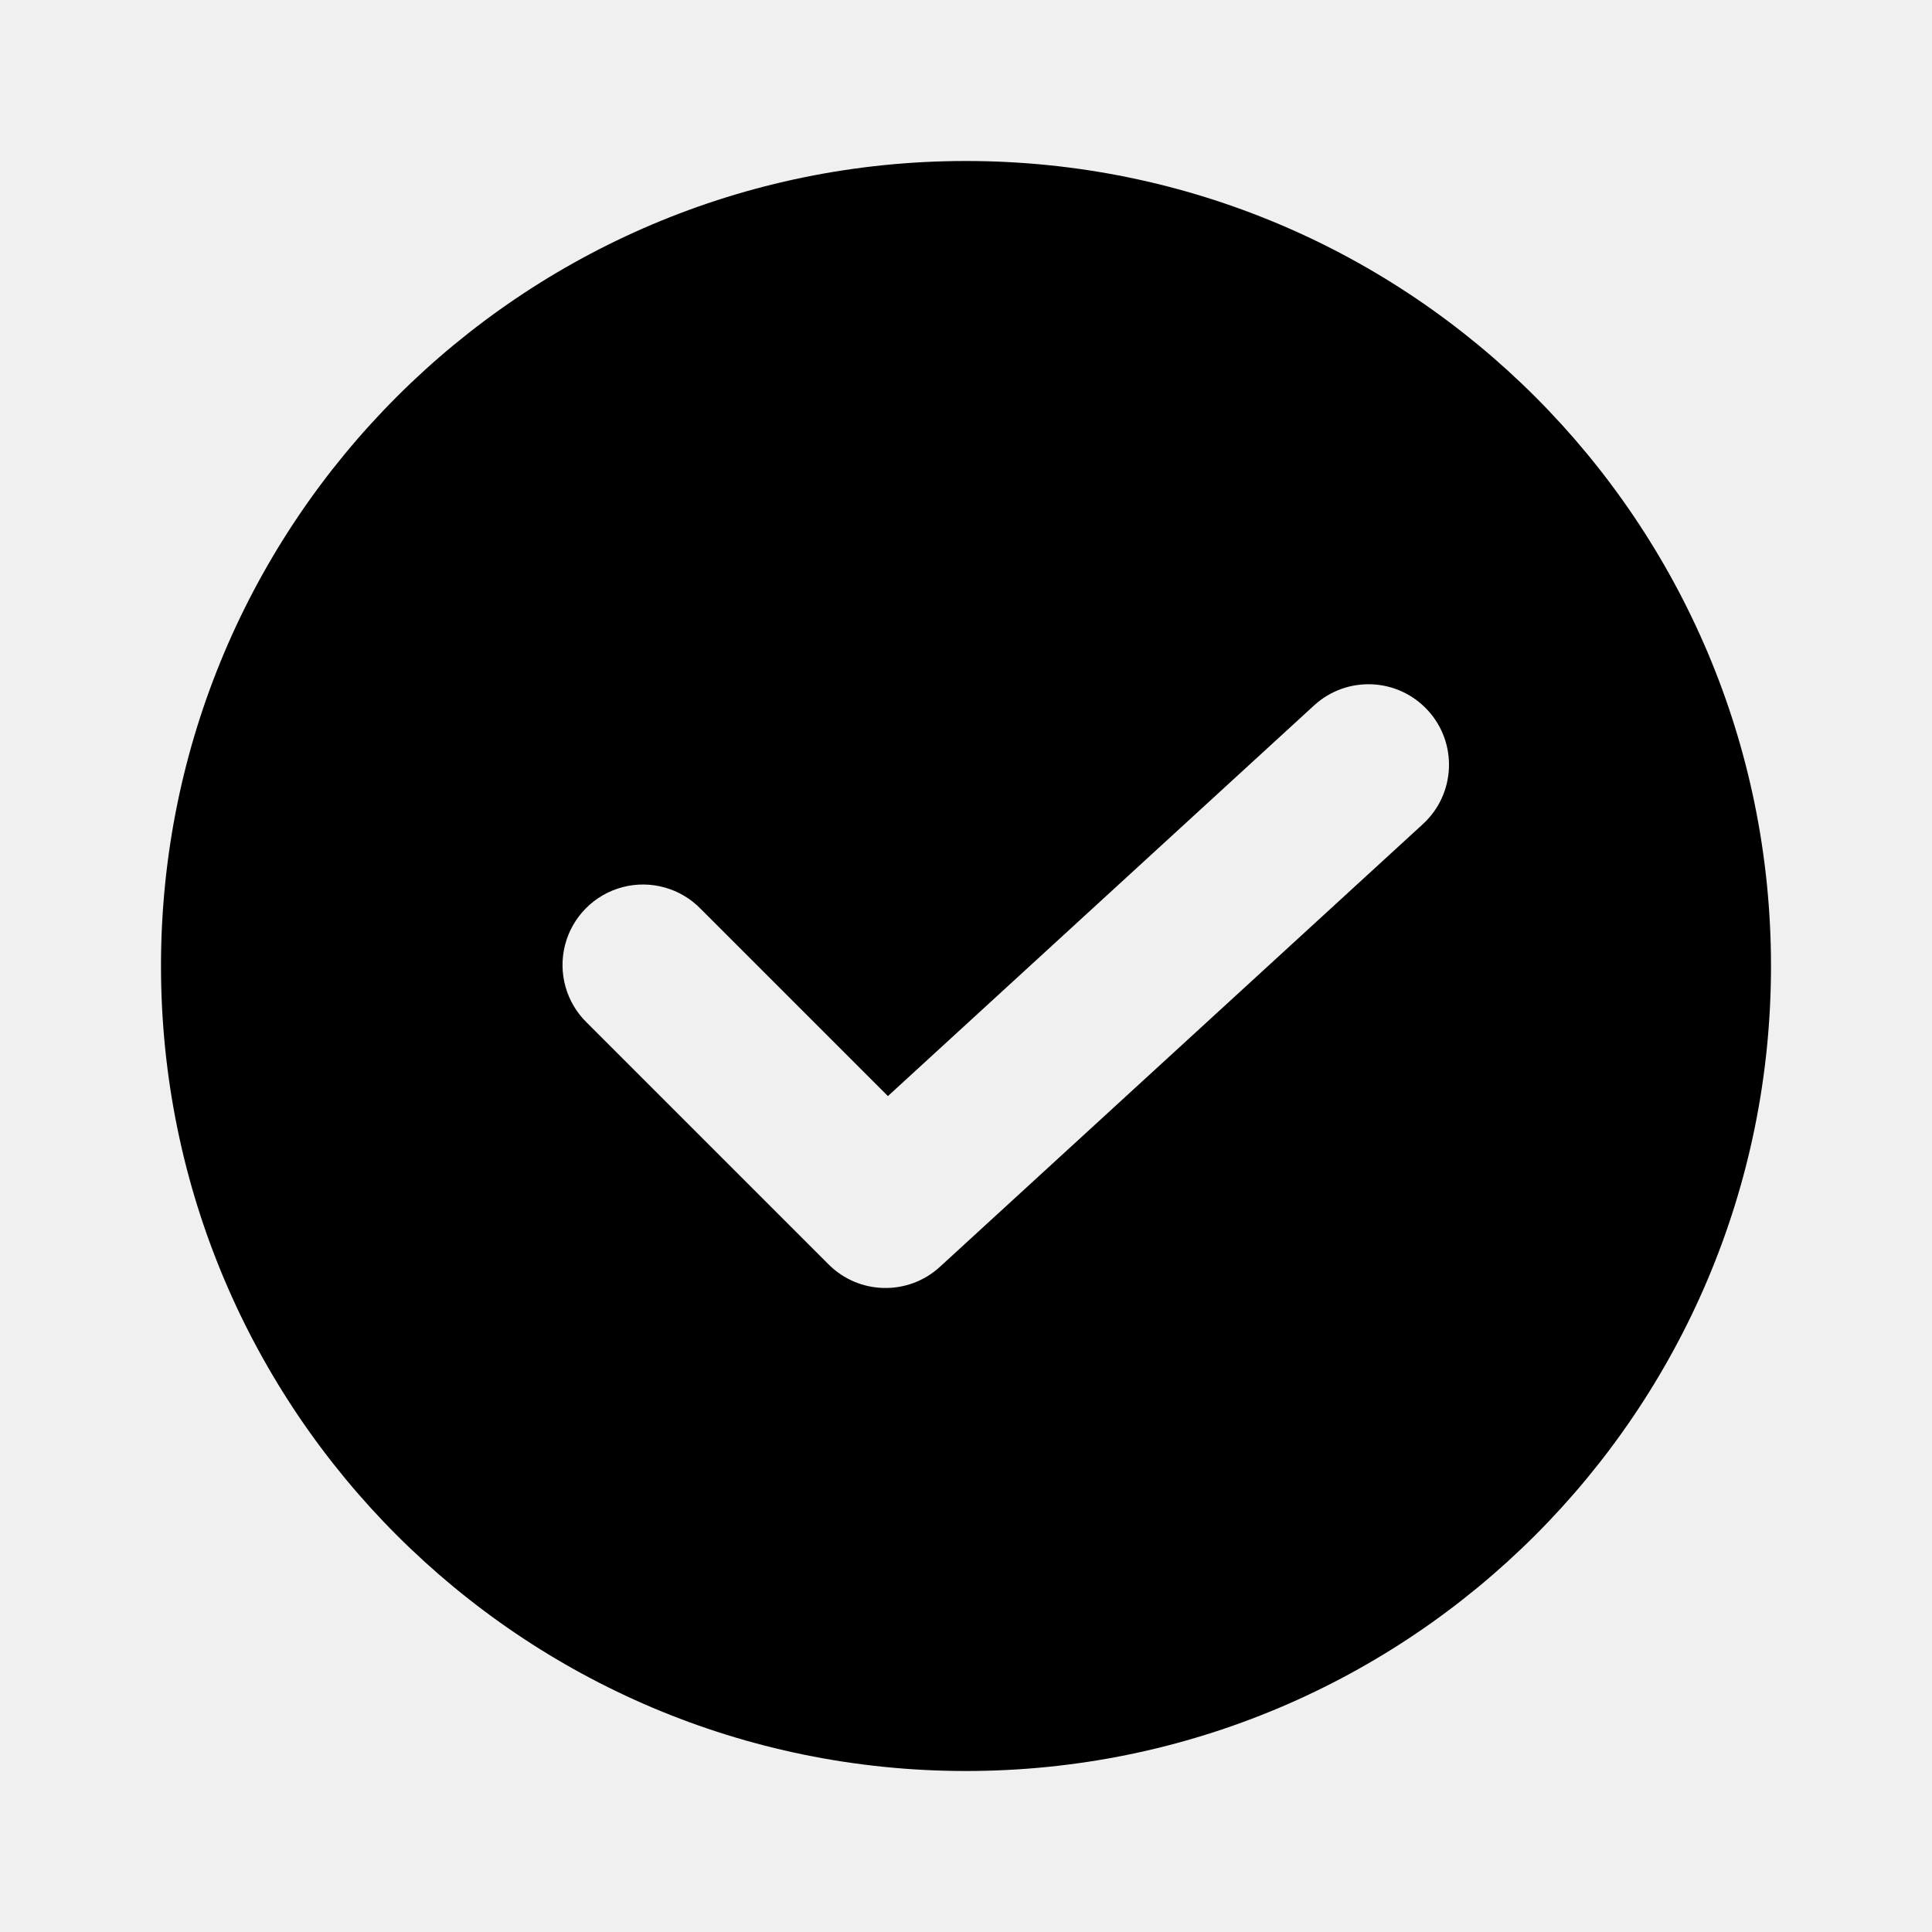
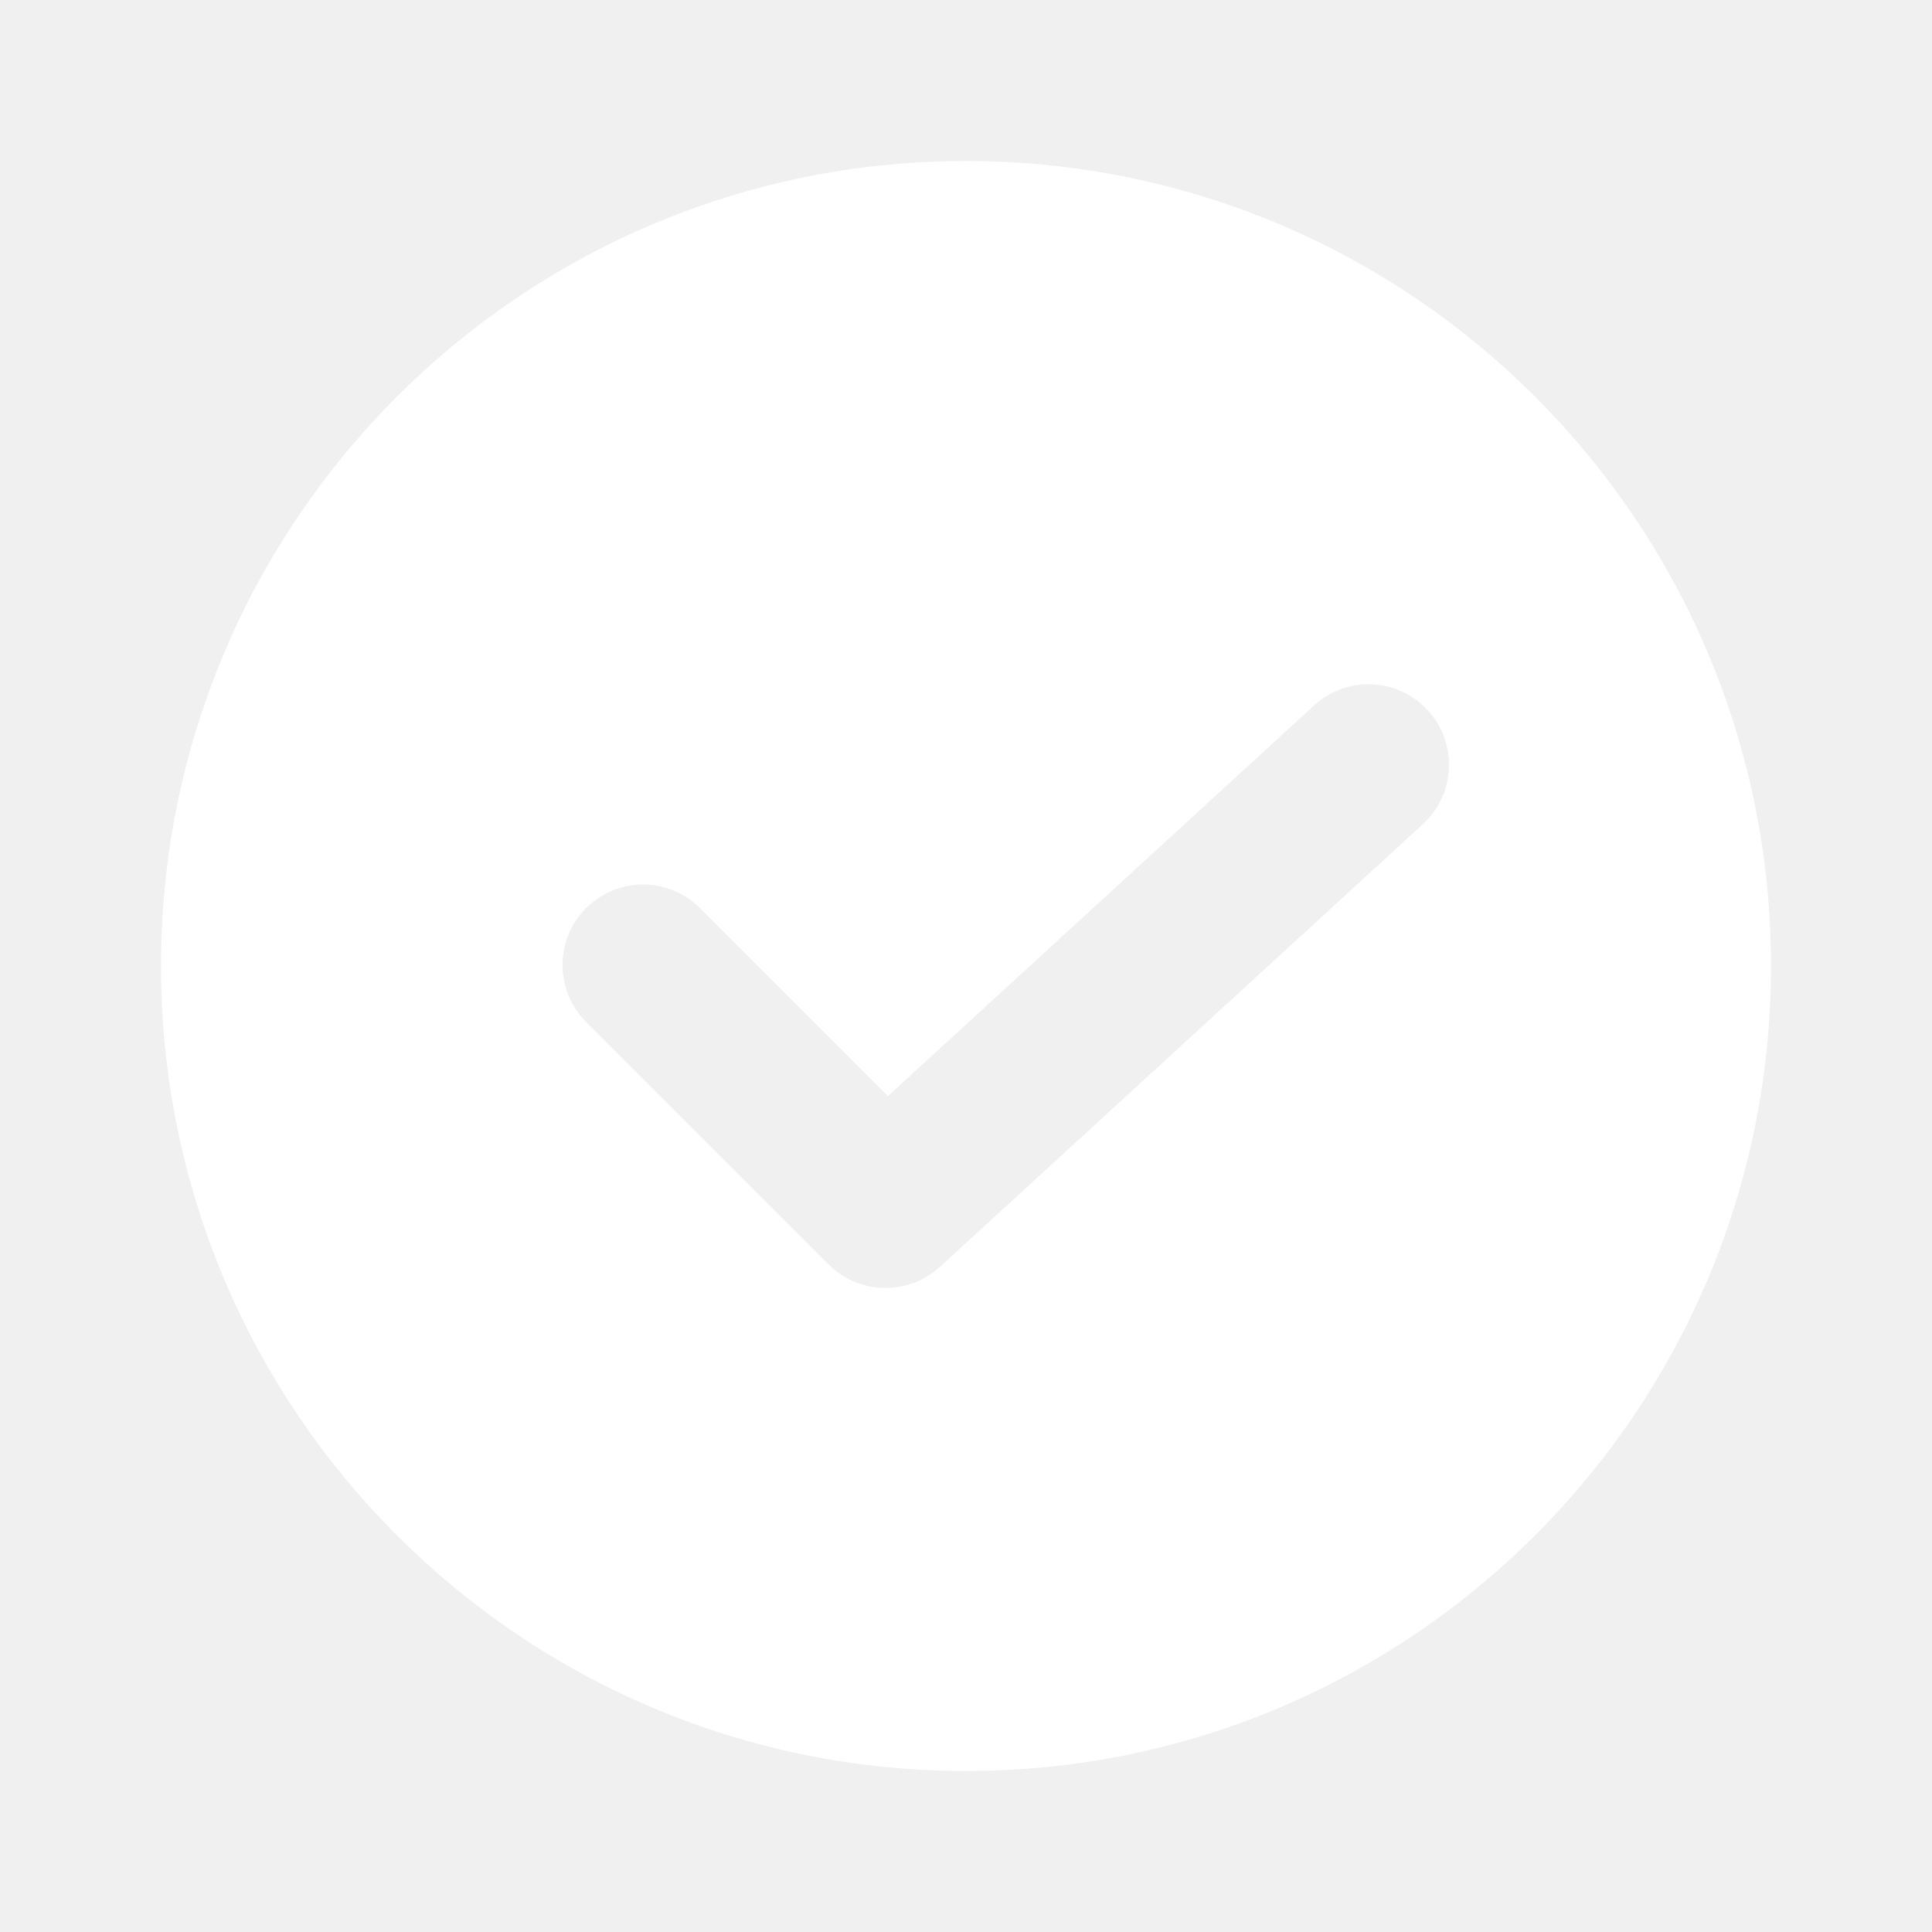
- <svg xmlns="http://www.w3.org/2000/svg" fill="#000000" width="800px" height="800px" viewBox="0 0 24 24">
+ <svg xmlns="http://www.w3.org/2000/svg" fill="#fff" width="800px" height="800px" viewBox="0 0 24 24">
  <path d="M12,2A10,10,0,1,0,22,12,10,10,0,0,0,12,2Zm5.676,8.237-6,5.5a1,1,0,0,1-1.383-.03l-3-3a1,1,0,1,1,1.414-1.414l2.323,2.323,5.294-4.853a1,1,0,1,1,1.352,1.474Z" />
</svg>
